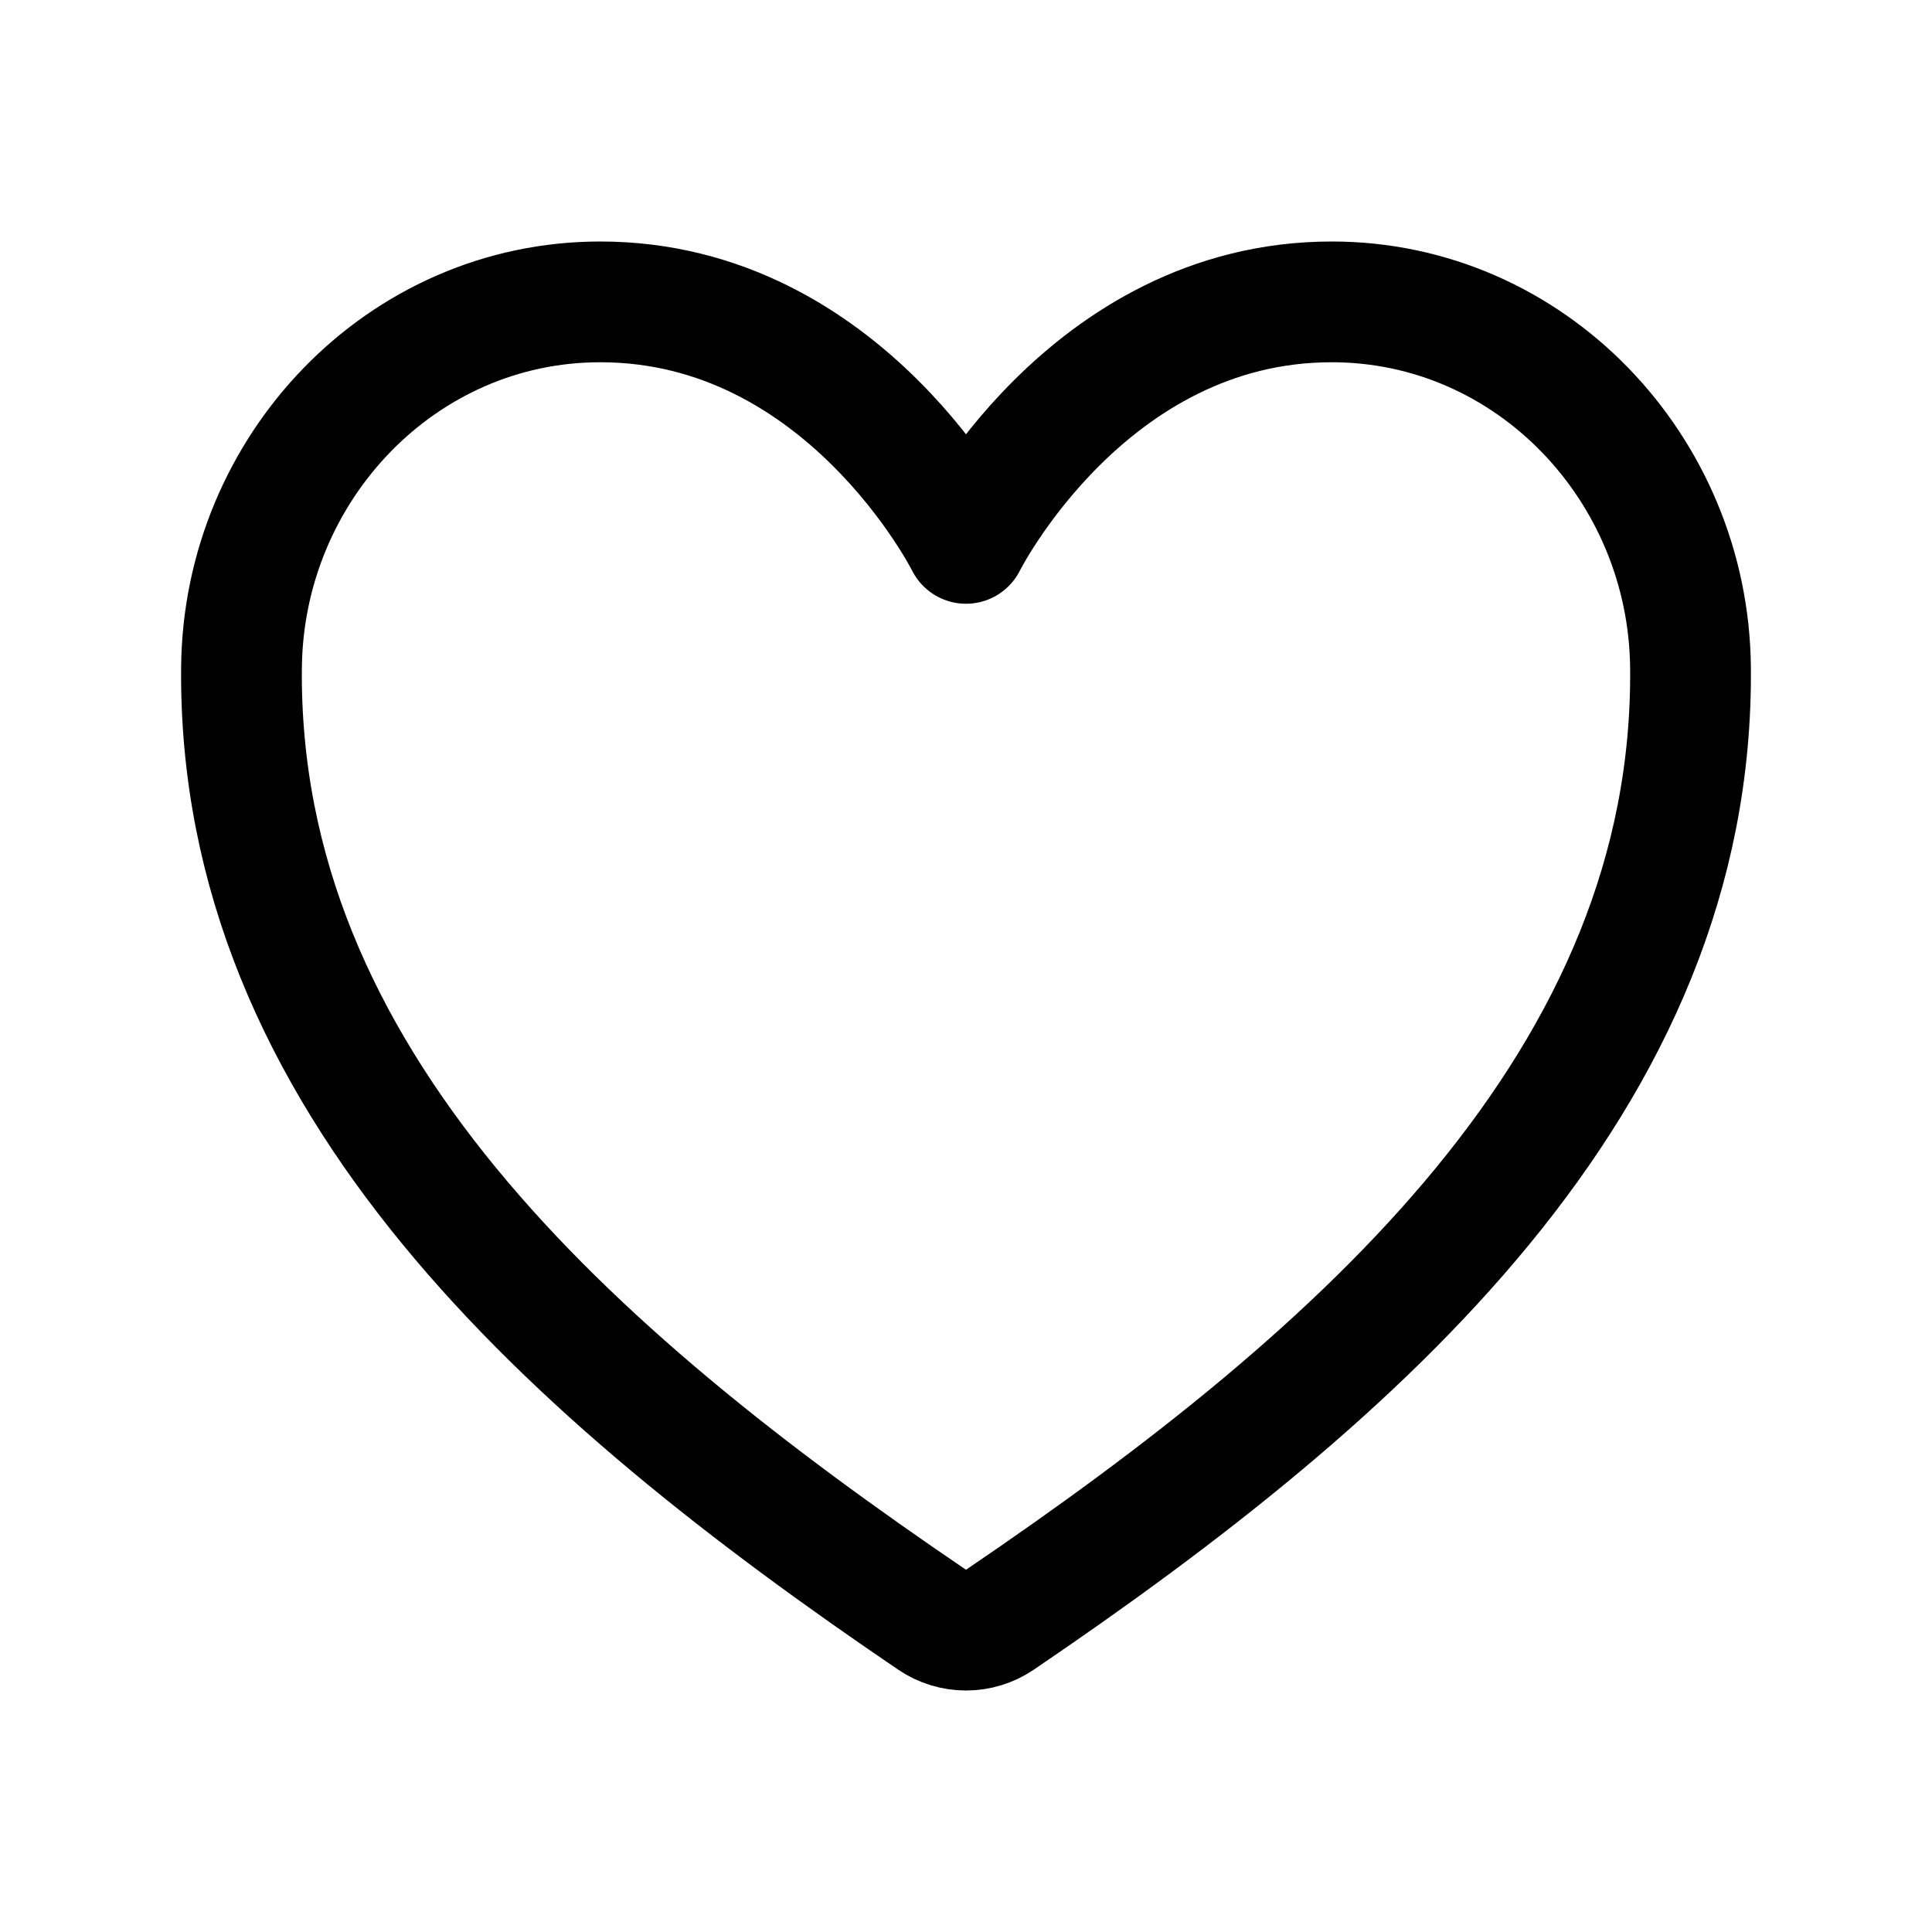
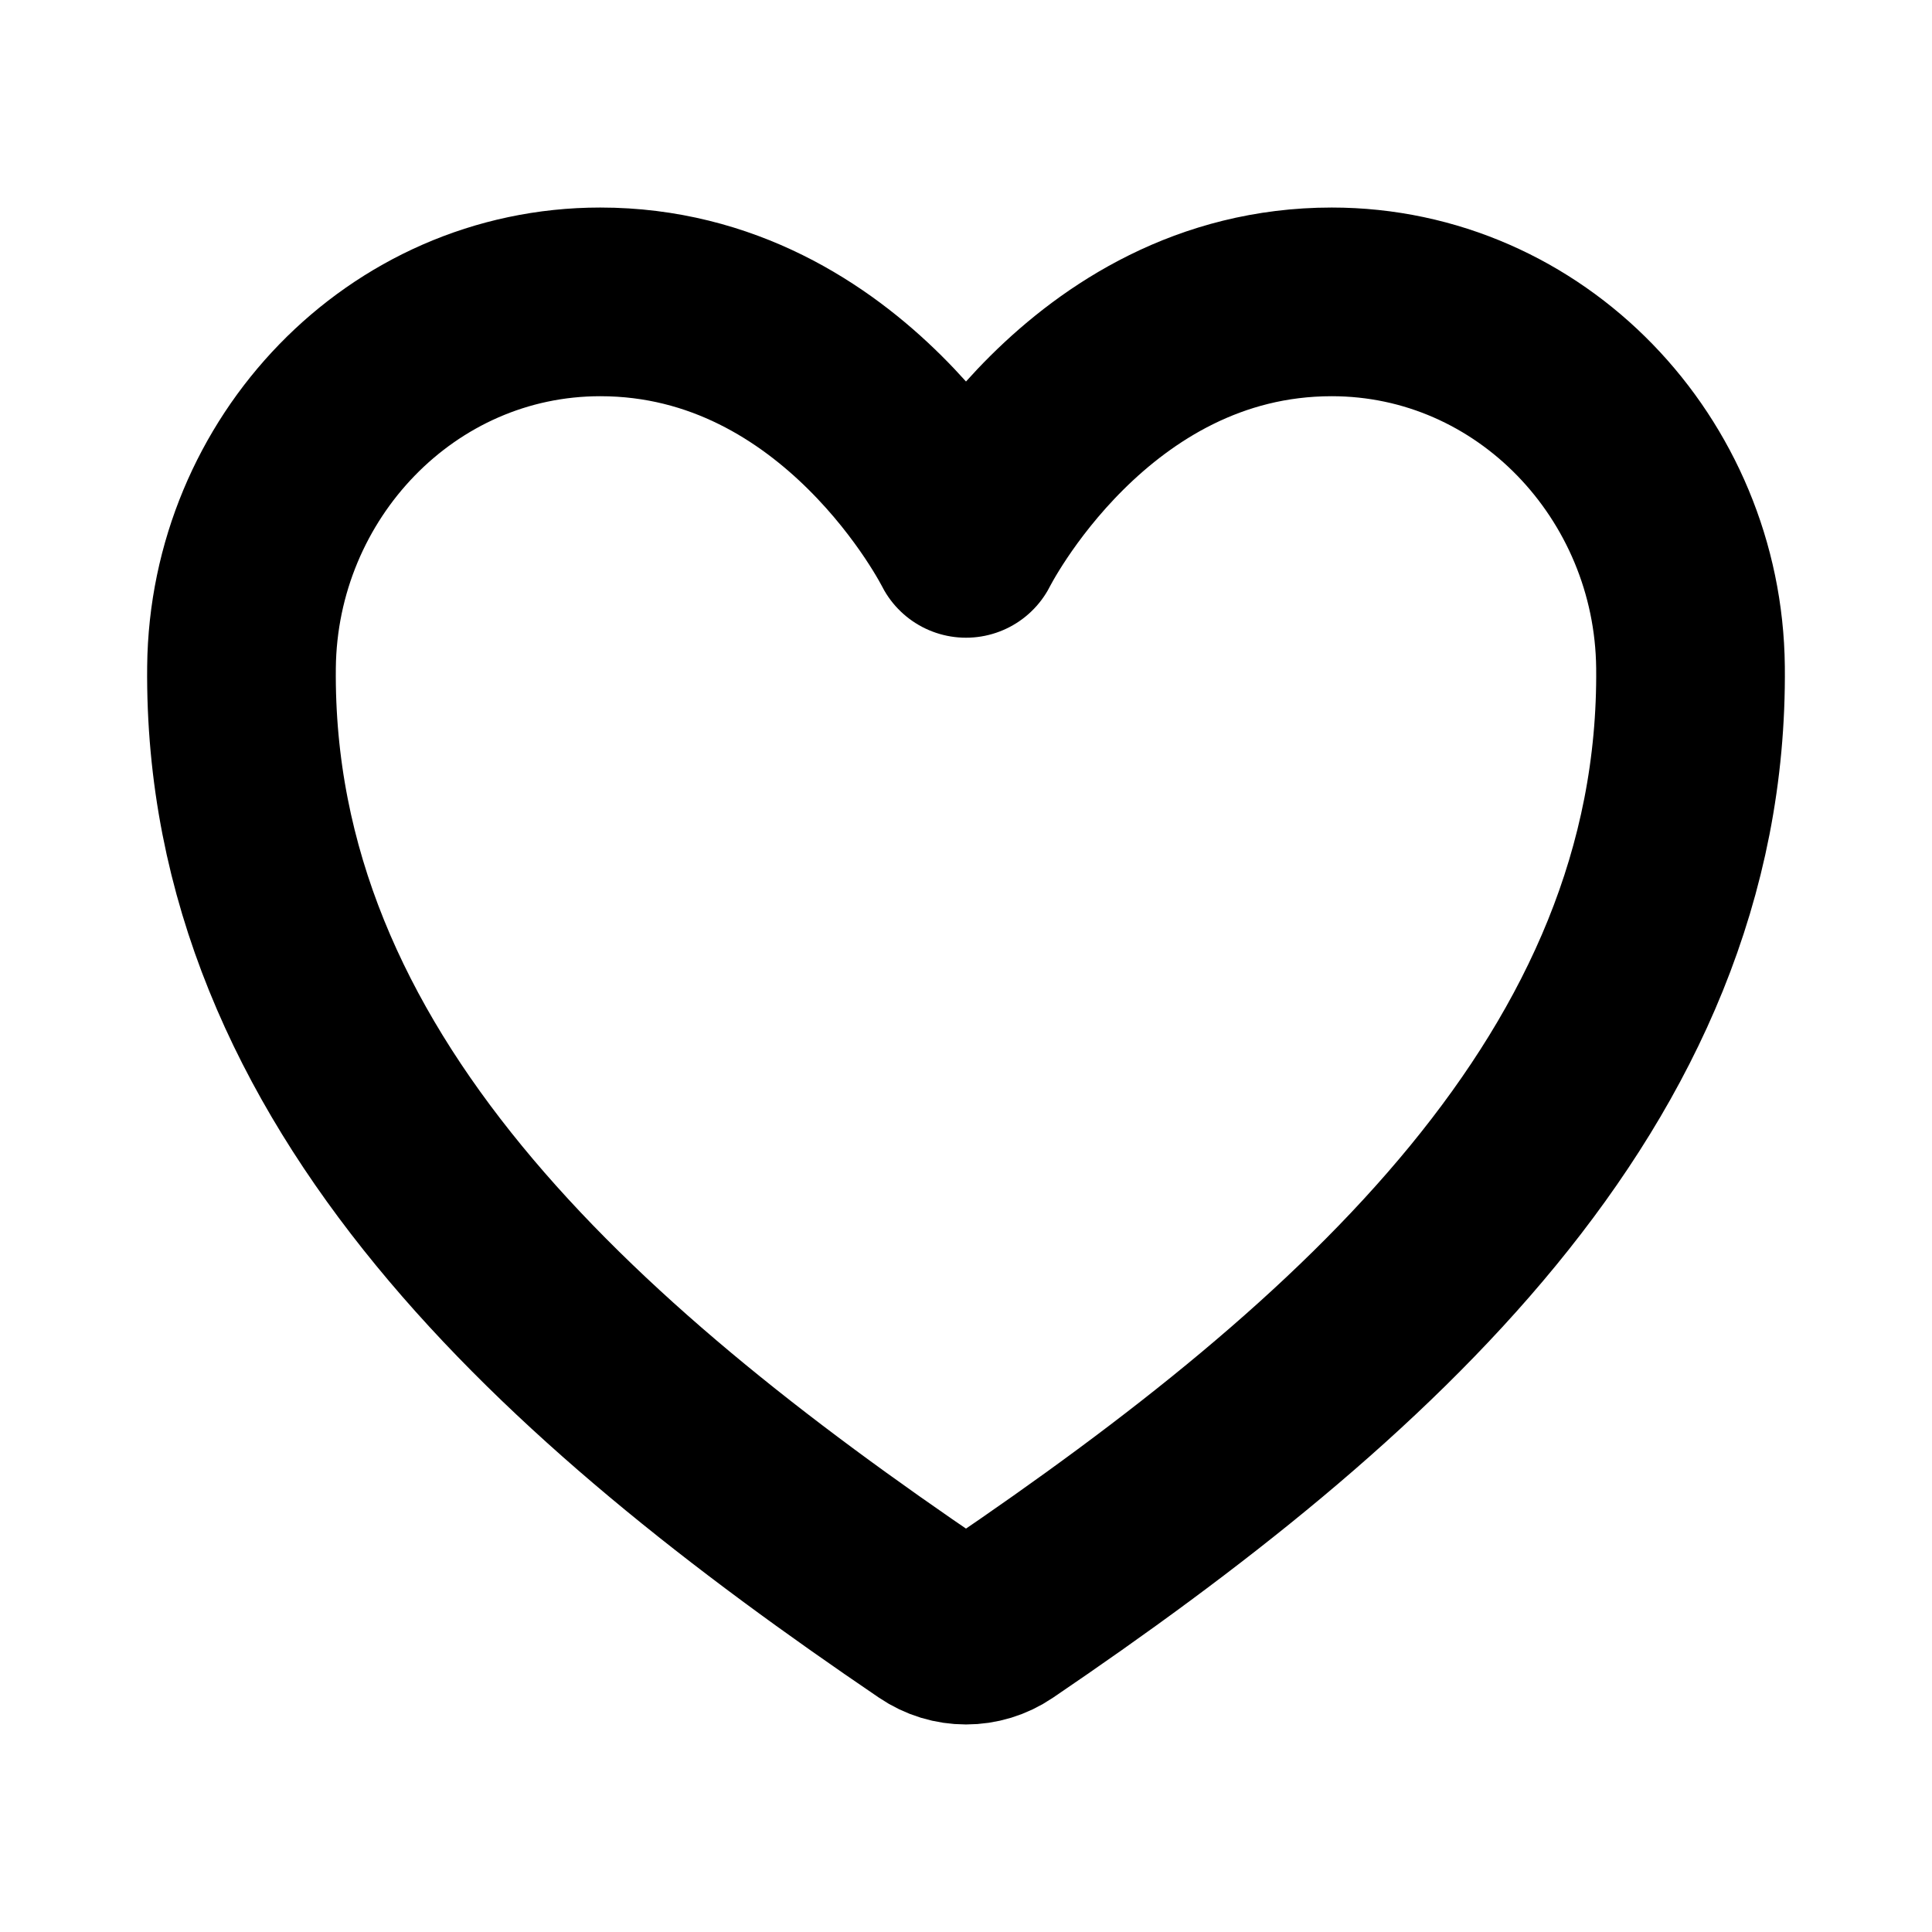
<svg xmlns="http://www.w3.org/2000/svg" class="ionicon" viewBox="0 0 512 512">
-   <path d="M352.92 80C288 80 256 144 256 144s-32-64-96.92-64c-52.76 0-94.54 44.14-95.08 96.81-1.1 109.33 86.73 187.08 183 252.42a16 16 0 0018 0c96.26-65.34 184.09-143.09 183-252.42-.54-52.67-42.32-96.81-95.08-96.81z" fill="none" stroke="currentColor" stroke-linecap="round" stroke-linejoin="round" stroke-width="32" />
+   <path d="M352.92 80C288 80 256 144 256 144s-32-64-96.92-64c-52.76 0-94.54 44.14-95.08 96.81-1.1 109.33 86.73 187.08 183 252.42a16 16 0 0018 0c96.26-65.34 184.09-143.09 183-252.42-.54-52.67-42.32-96.81-95.08-96.81z" fill="none" stroke="currentColor" stroke-linecap="round" stroke-linejoin="round" stroke-width="50" />
</svg>
